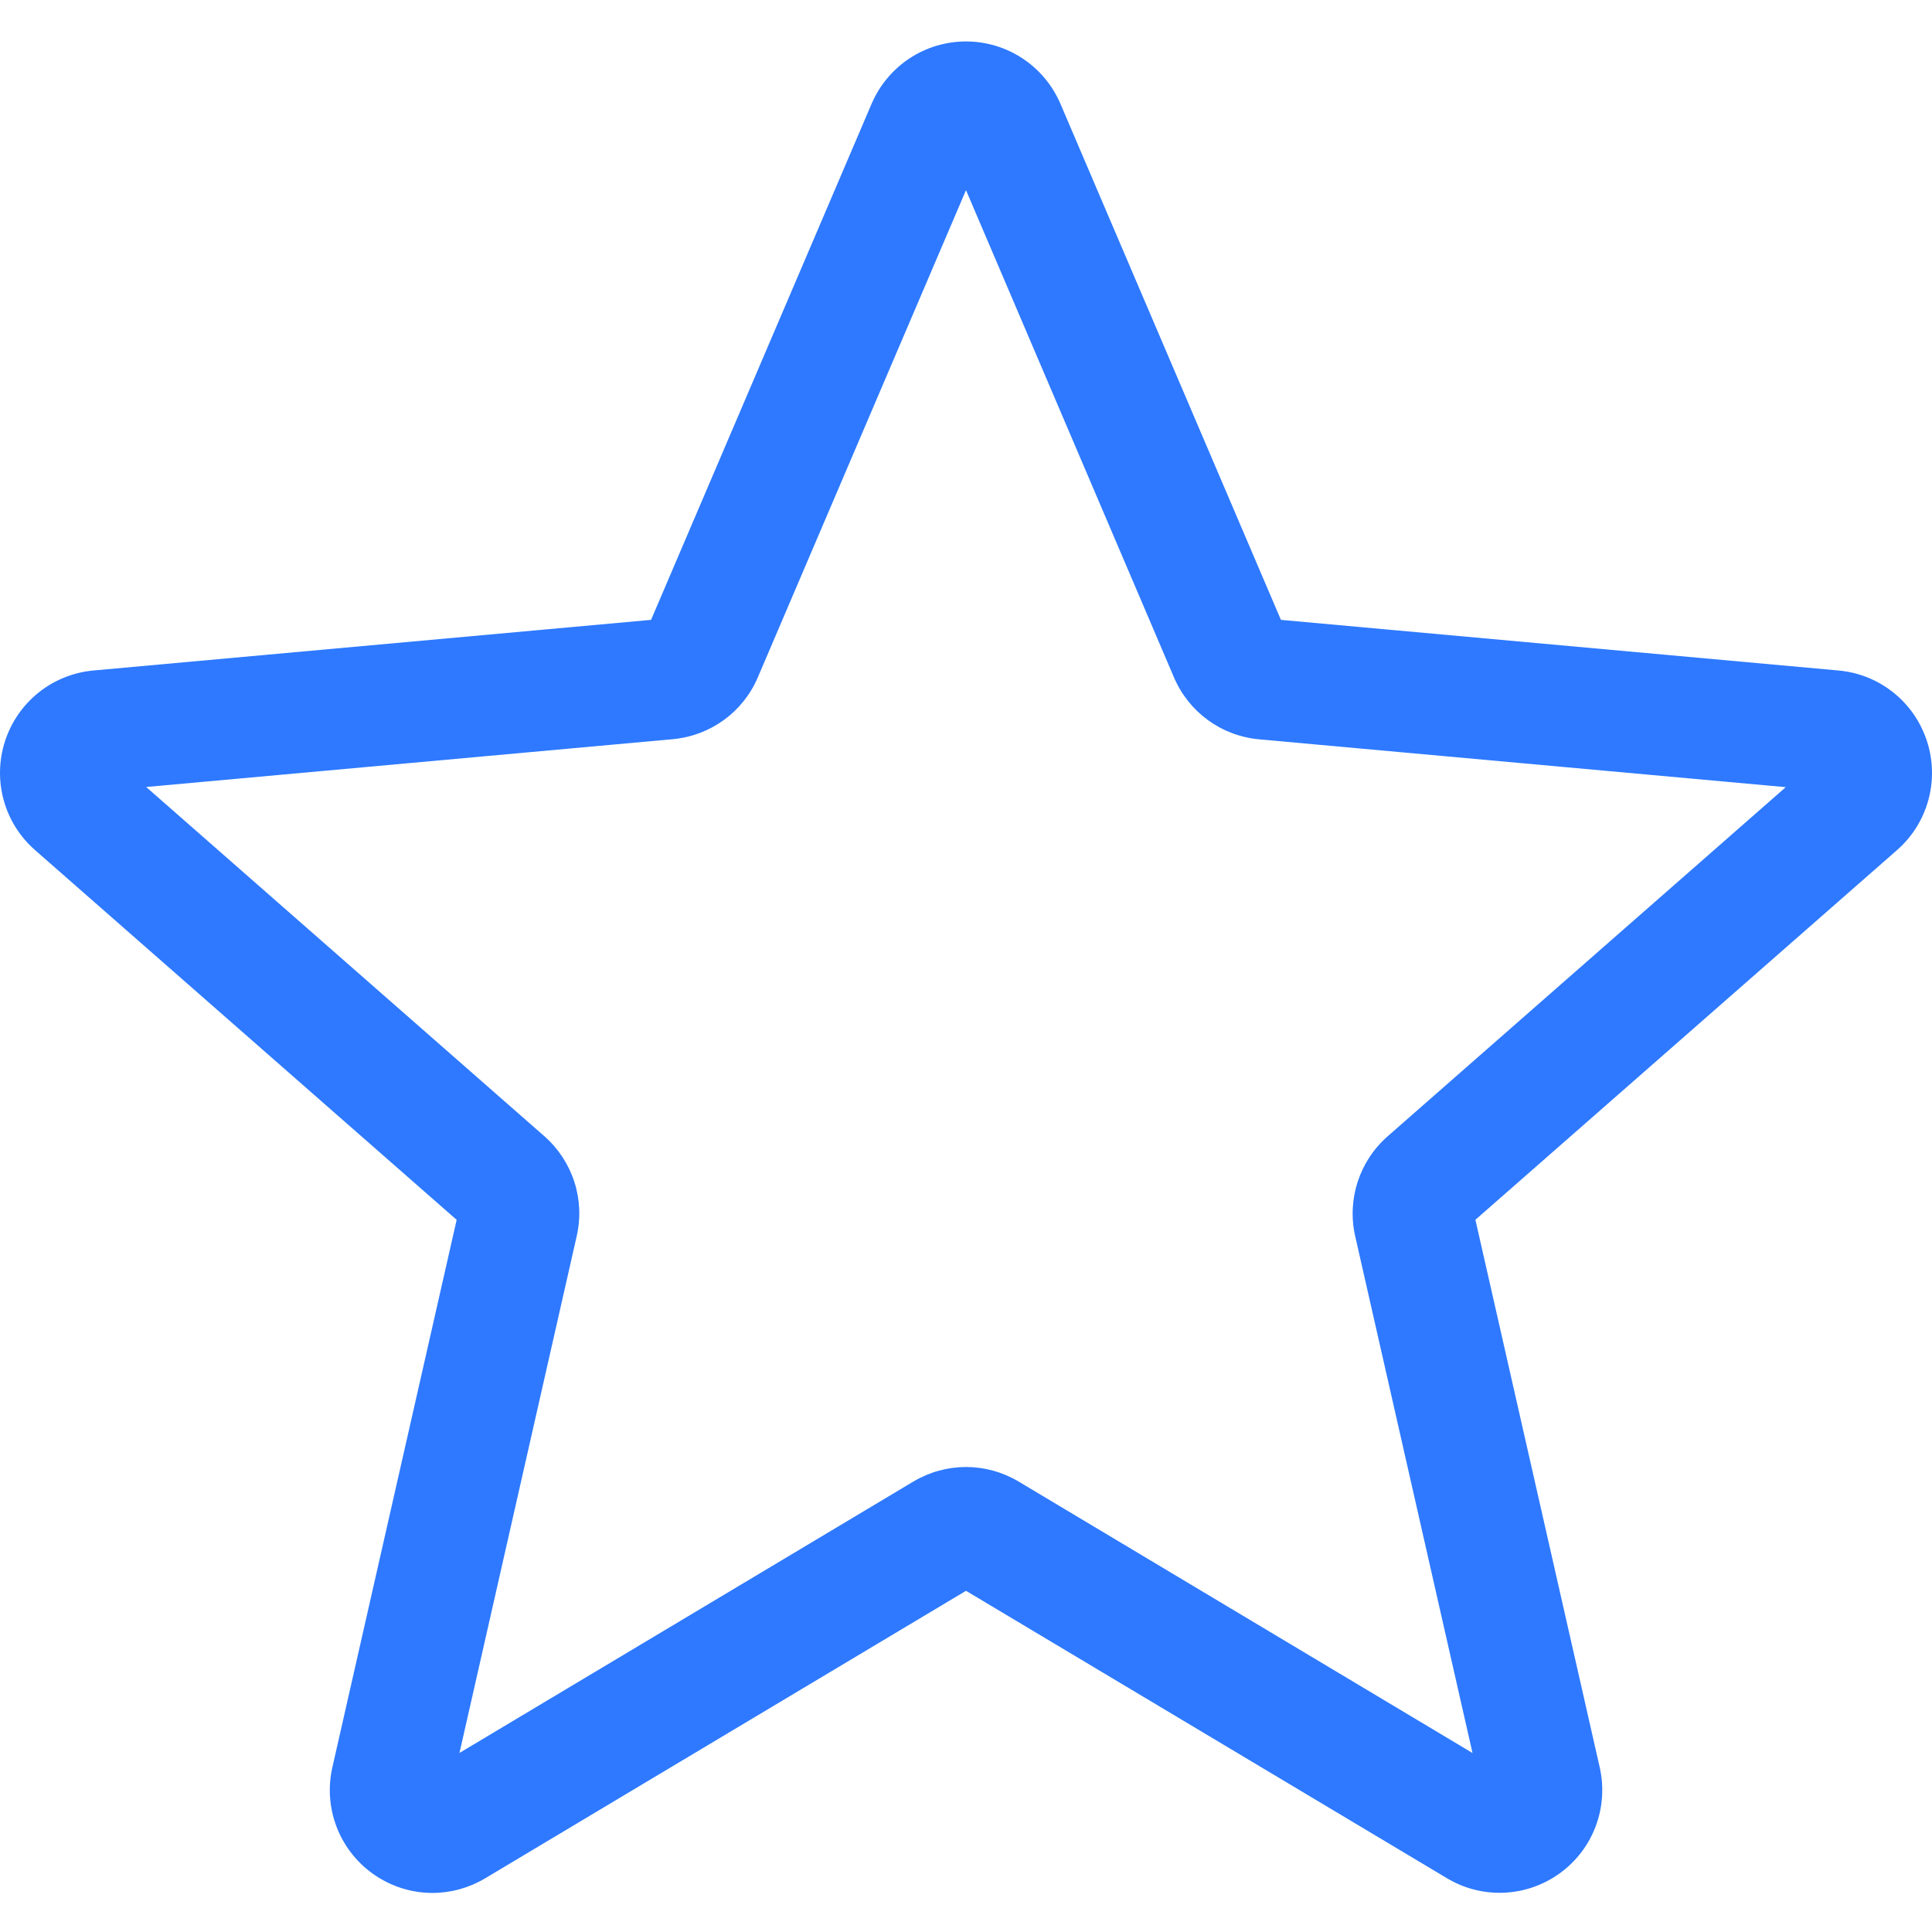
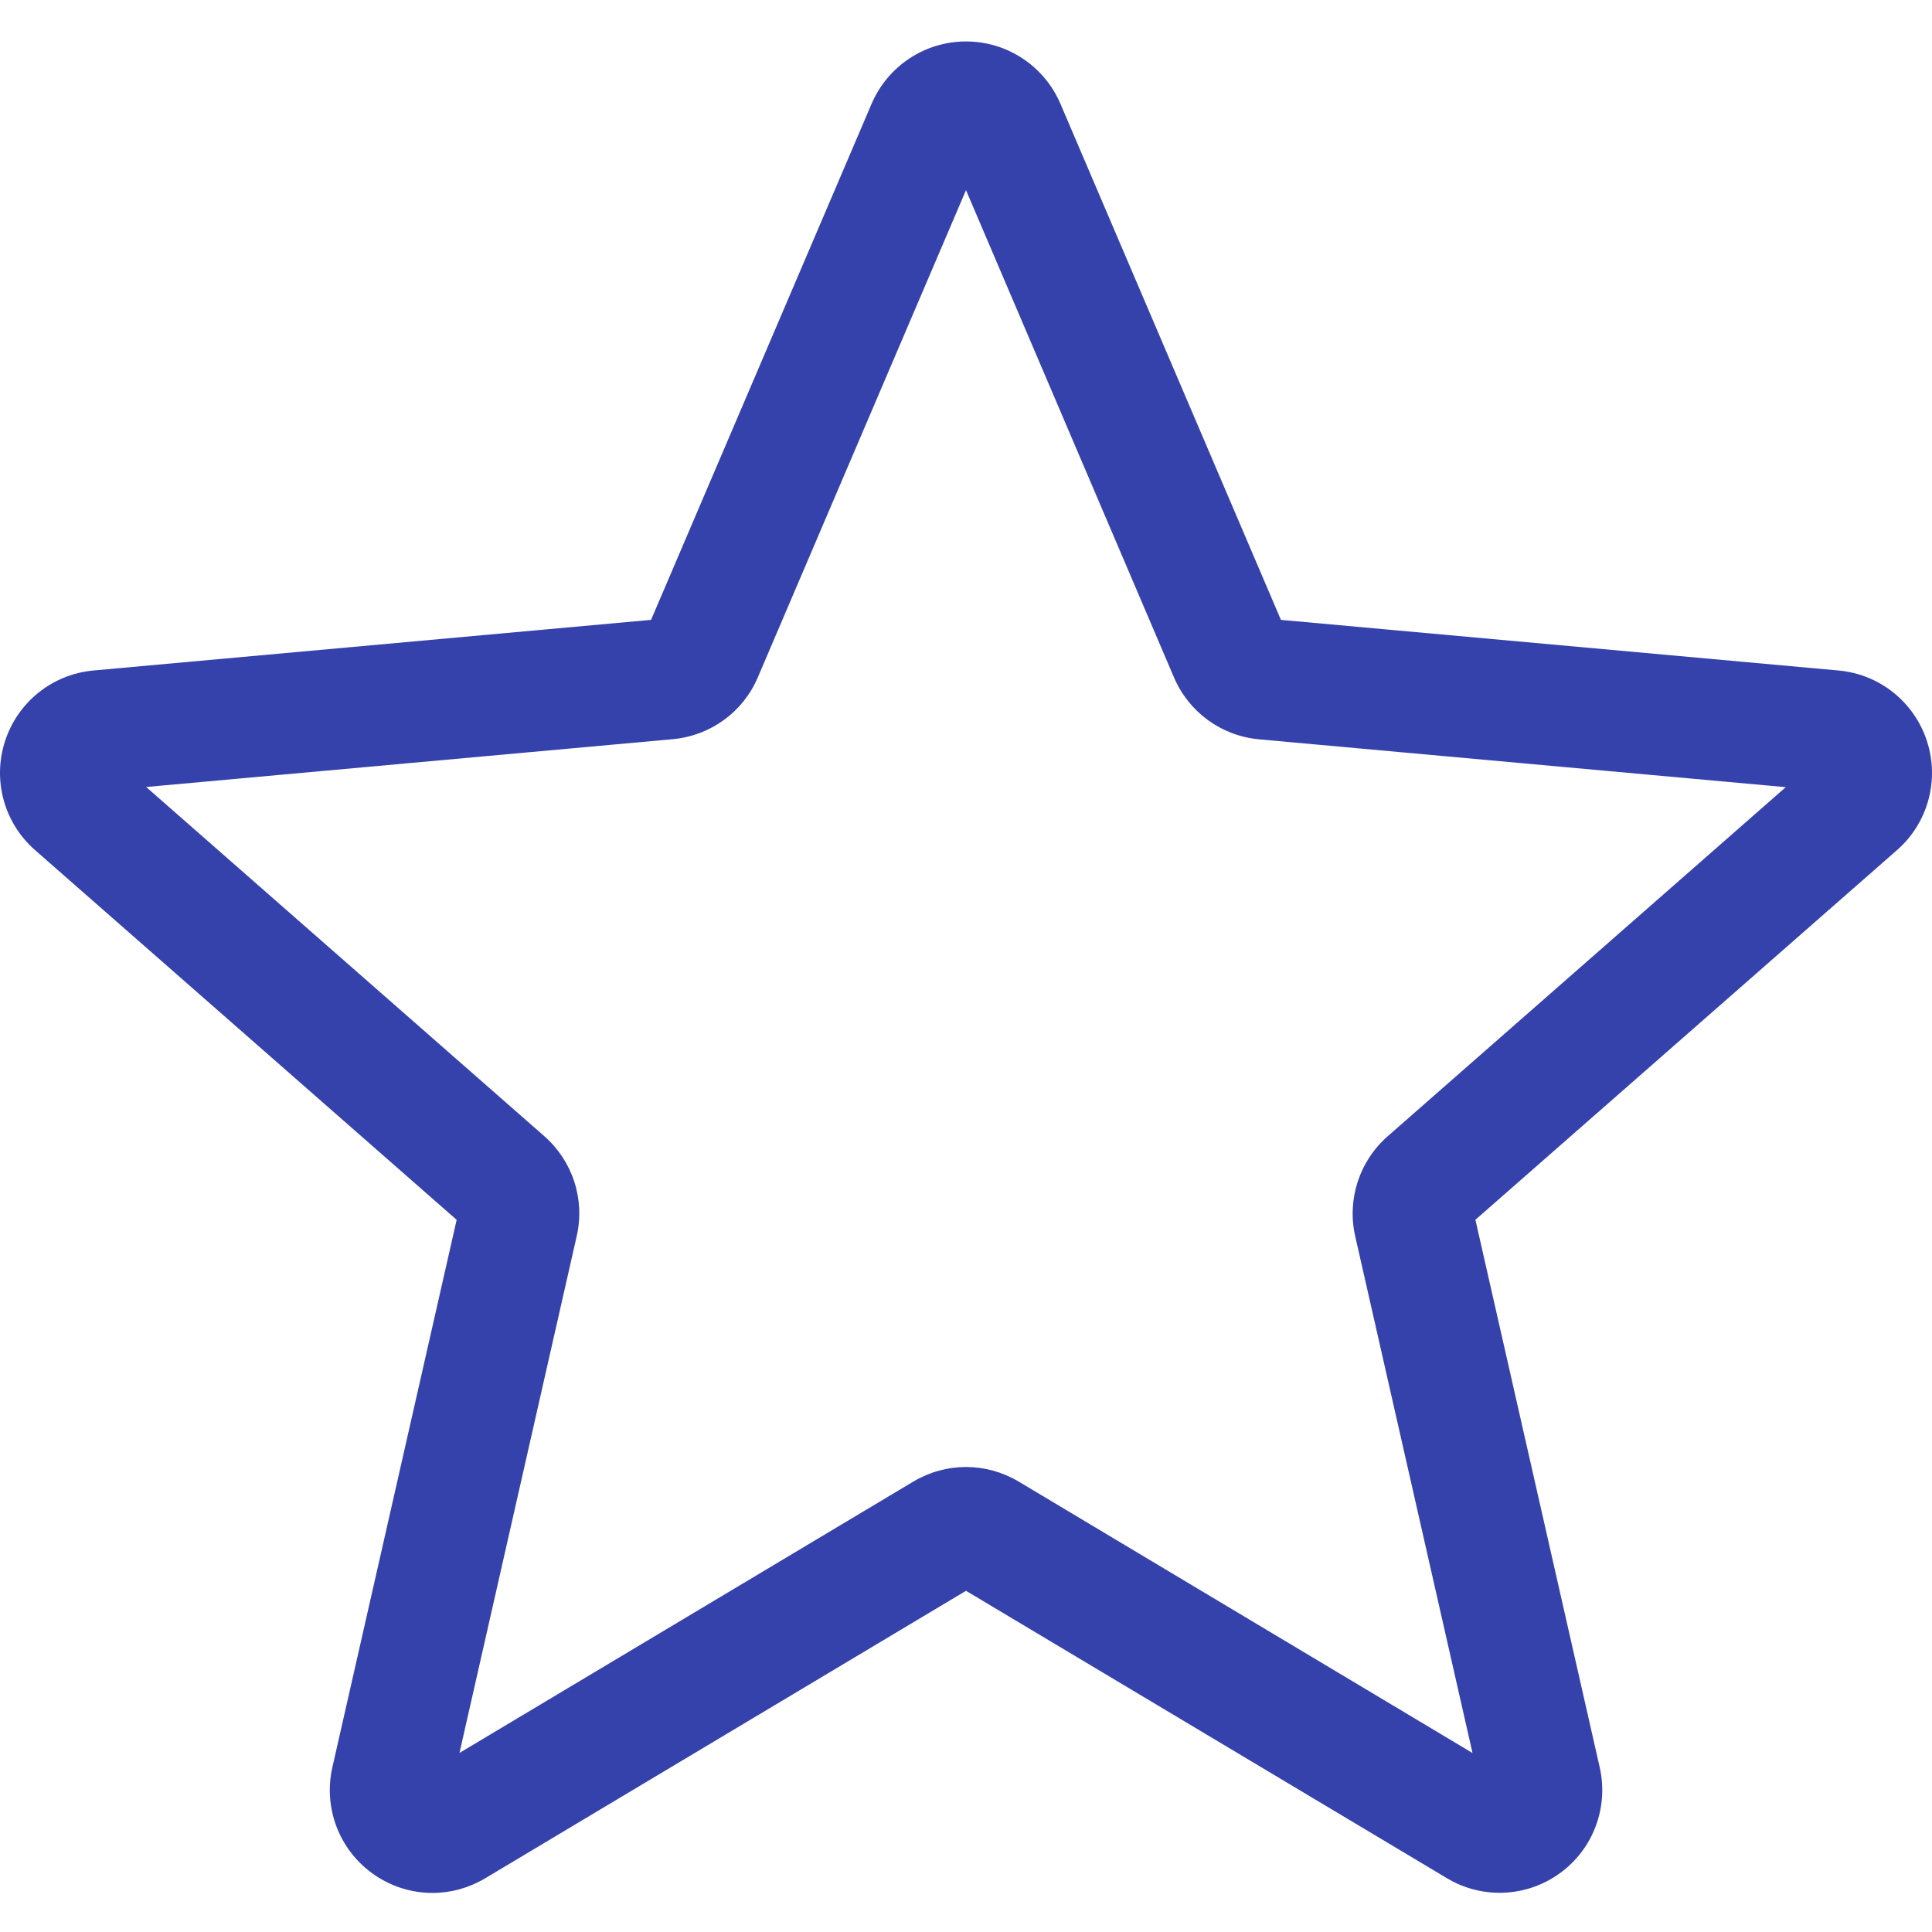
- <svg xmlns="http://www.w3.org/2000/svg" height="511pt" viewBox="0 -10 511.987 511" width="511pt" fill="#2E79FF">
+ <svg xmlns="http://www.w3.org/2000/svg" height="511pt" viewBox="0 -10 511.987 511" width="511pt" fill="#3642ab">
  <path d="m114.594 491.141c-5.609 0-11.18-1.75-15.934-5.188-8.855-6.418-12.992-17.449-10.582-28.094l32.938-145.09-111.703-97.961c-8.211-7.168-11.348-18.52-7.977-28.906 3.371-10.367 12.543-17.707 23.402-18.711l147.797-13.418 58.434-136.746c4.309-10.047 14.121-16.535 25.023-16.535 10.902 0 20.715 6.488 25.023 16.512l58.434 136.77 147.773 13.418c10.883.98 20.055 8.344 23.426 18.711 3.371 10.367.254 21.738-7.957 28.906l-111.703 97.941 32.938 145.086c2.414 10.668-1.727 21.699-10.578 28.098-8.832 6.398-20.609 6.891-29.91 1.301l-127.445-76.16-127.445 76.203c-4.309 2.559-9.109 3.863-13.953 3.863zm141.398-112.875c4.844 0 9.641 1.301 13.953 3.859l120.277 71.938-31.086-136.941c-2.219-9.746 1.09-19.922 8.621-26.516l105.473-92.5-139.543-12.672c-10.047-.918-18.688-7.234-22.613-16.492l-55.082-129.047-55.148 129.066c-3.883 9.195-12.523 15.512-22.547 16.43l-139.562 12.672 105.469 92.5c7.555 6.613 10.859 16.77 8.621 26.539l-31.062 136.938 120.277-71.914c4.309-2.559 9.109-3.859 13.953-3.859zm-84.586-221.848s0 .023-.023.043zm169.129-.062.023.043c0-.023 0-.023-.023-.043zm0 0" />
</svg>
